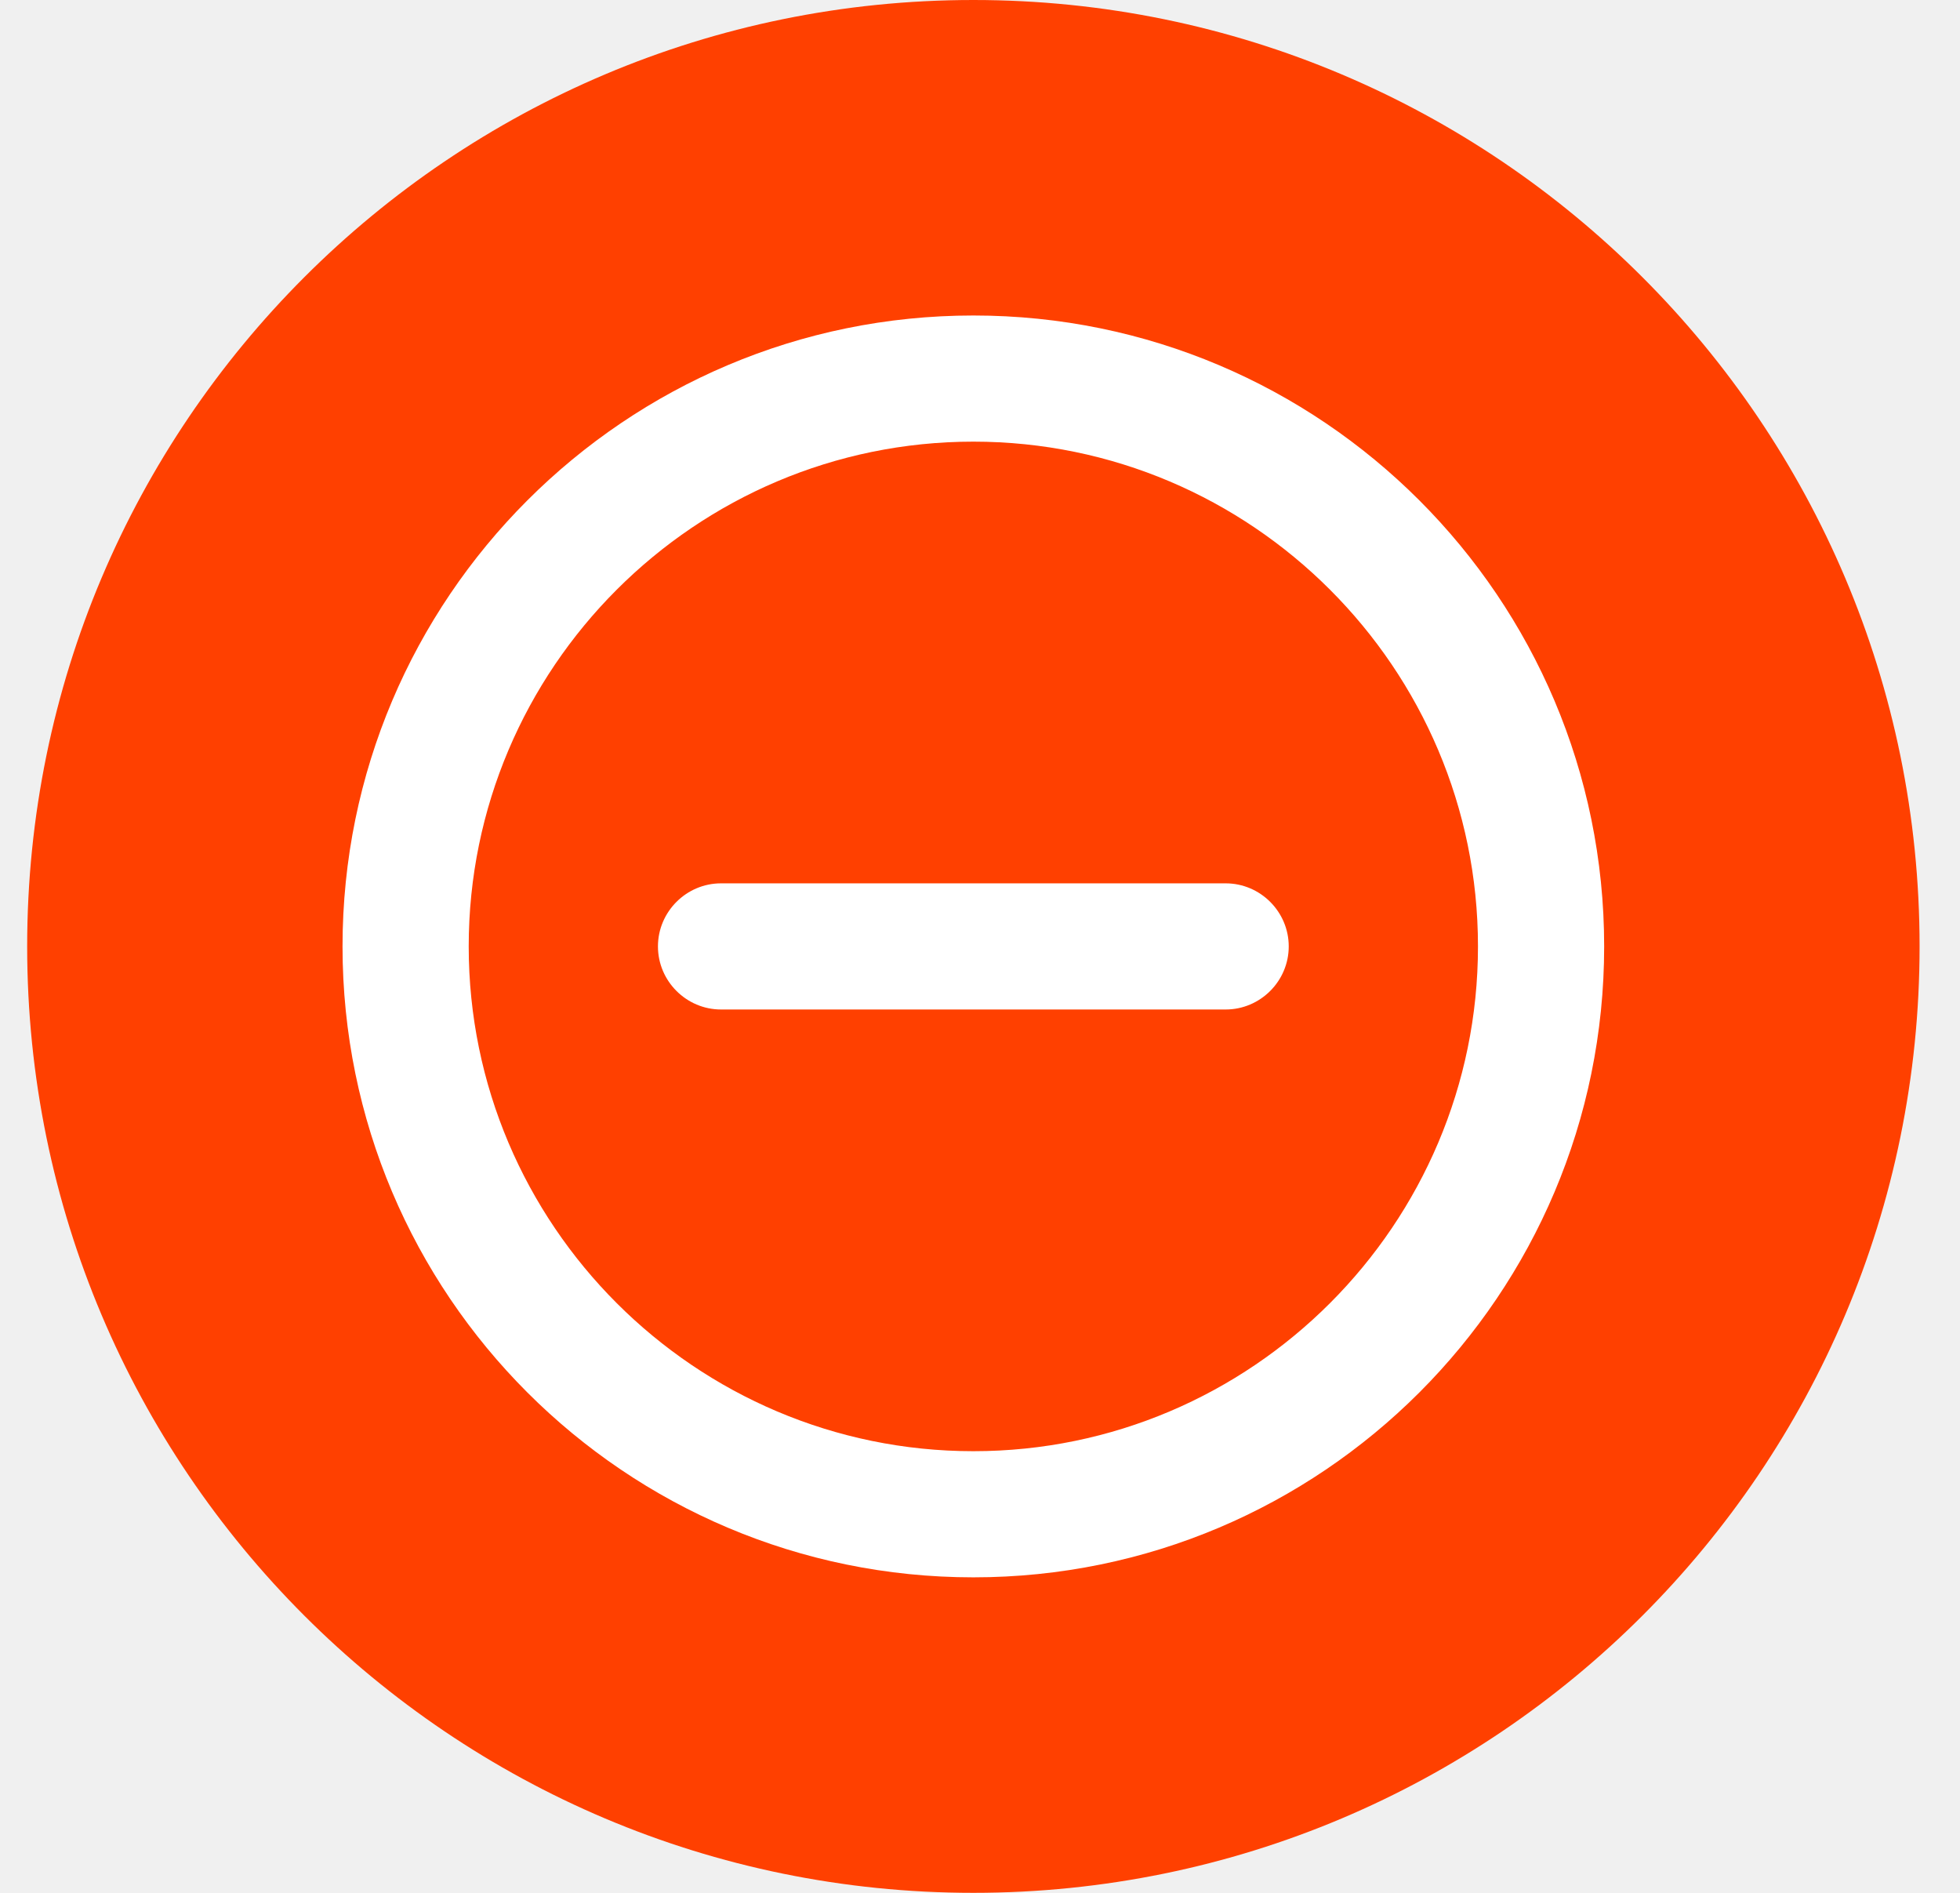
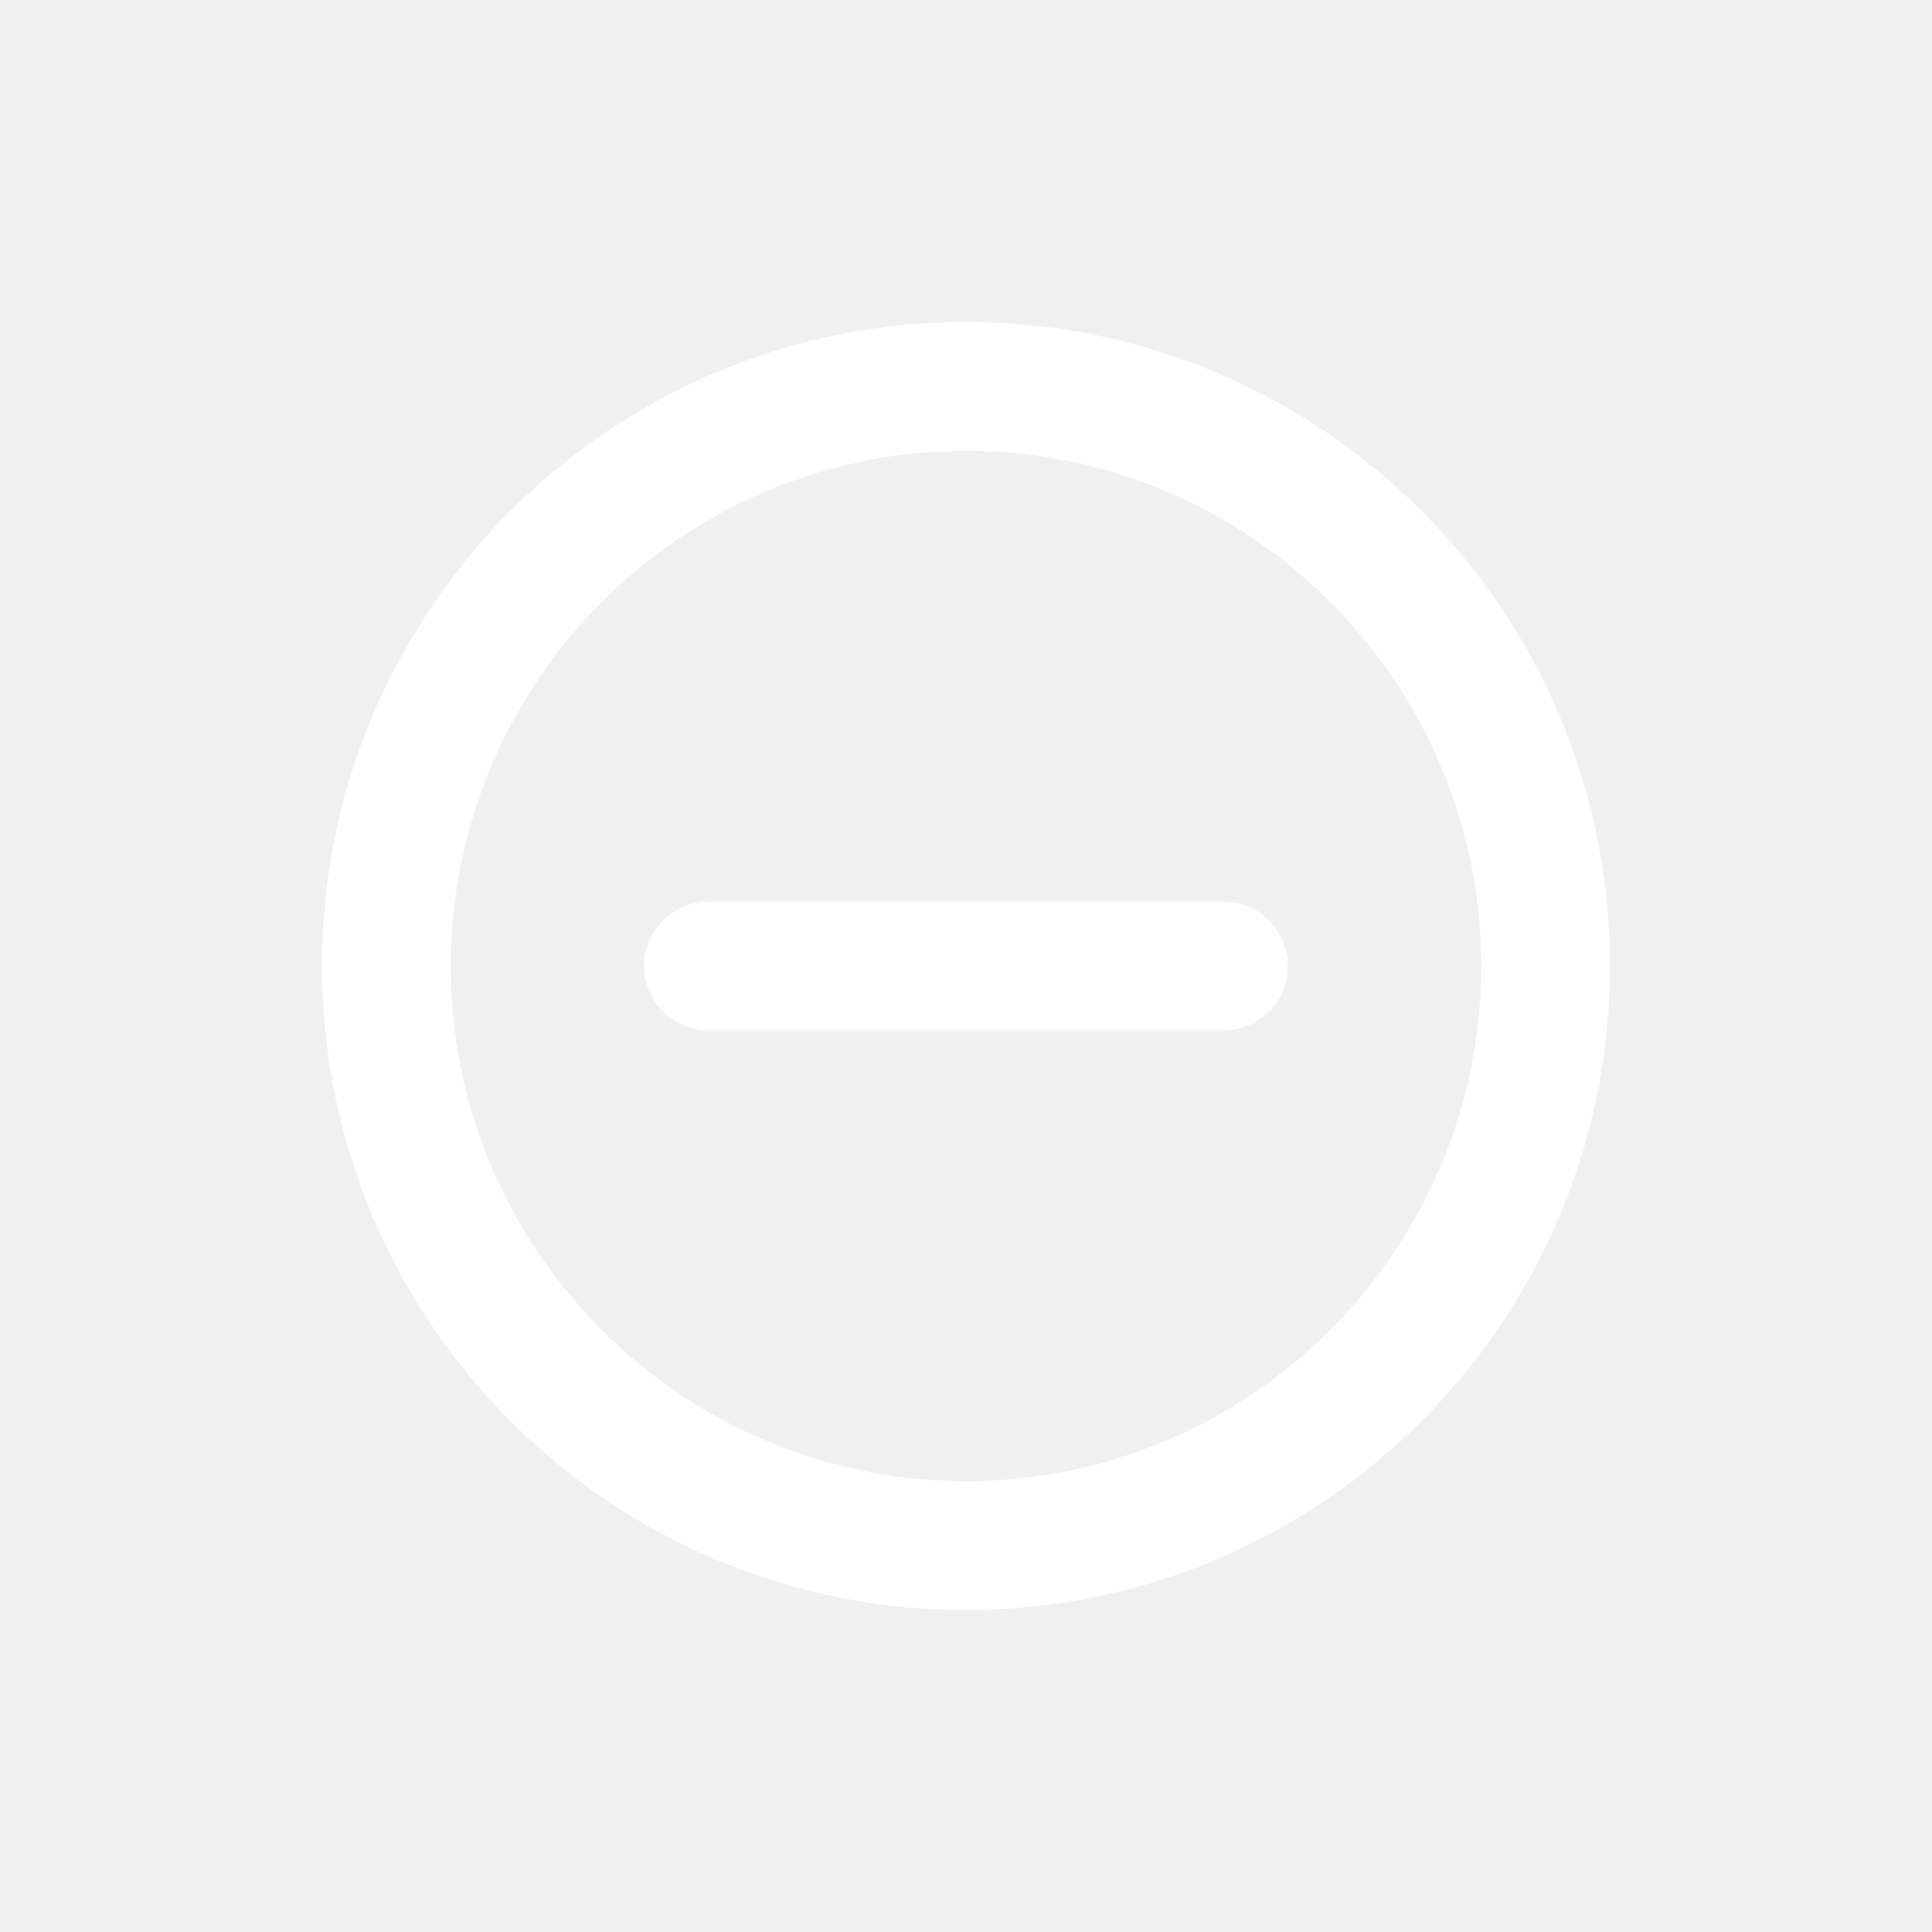
- <svg xmlns="http://www.w3.org/2000/svg" width="29" height="28" viewBox="0 0 29 28" fill="none">
-   <rect x="0.402" width="28" height="28" rx="14" fill="#FF4000" />
-   <path fill-rule="evenodd" clip-rule="evenodd" d="M9.735 14C9.735 14.513 10.155 14.933 10.668 14.933H18.135C18.648 14.933 19.068 14.513 19.068 14C19.068 13.487 18.648 13.067 18.135 13.067H10.668C10.155 13.067 9.735 13.487 9.735 14ZM14.402 4.667C9.25 4.667 5.068 8.848 5.068 14C5.068 19.152 9.25 23.333 14.402 23.333C19.554 23.333 23.735 19.152 23.735 14C23.735 8.848 19.554 4.667 14.402 4.667ZM14.402 21.467C10.286 21.467 6.935 18.116 6.935 14C6.935 9.884 10.286 6.533 14.402 6.533C18.518 6.533 21.868 9.884 21.868 14C21.868 18.116 18.518 21.467 14.402 21.467Z" fill="white" />
+ <svg xmlns="http://www.w3.org/2000/svg" width="30" height="30" viewBox="0 0 30 30" fill="none">
+   <path fill-rule="evenodd" clip-rule="evenodd" d="M10 15C10 15.55 10.45 16 11 16H19C19.55 16 20 15.55 20 15C20 14.45 19.55 14 19 14H11C10.45 14 10 14.45 10 15ZM15 5C9.48 5 5 9.48 5 15C5 20.52 9.48 25 15 25C20.52 25 25 20.52 25 15C25 9.48 20.52 5 15 5ZM15 23C10.59 23 7 19.41 7 15C7 10.59 10.59 7 15 7C19.41 7 23 10.59 23 15C23 19.41 19.41 23 15 23Z" fill="white" />
</svg>
